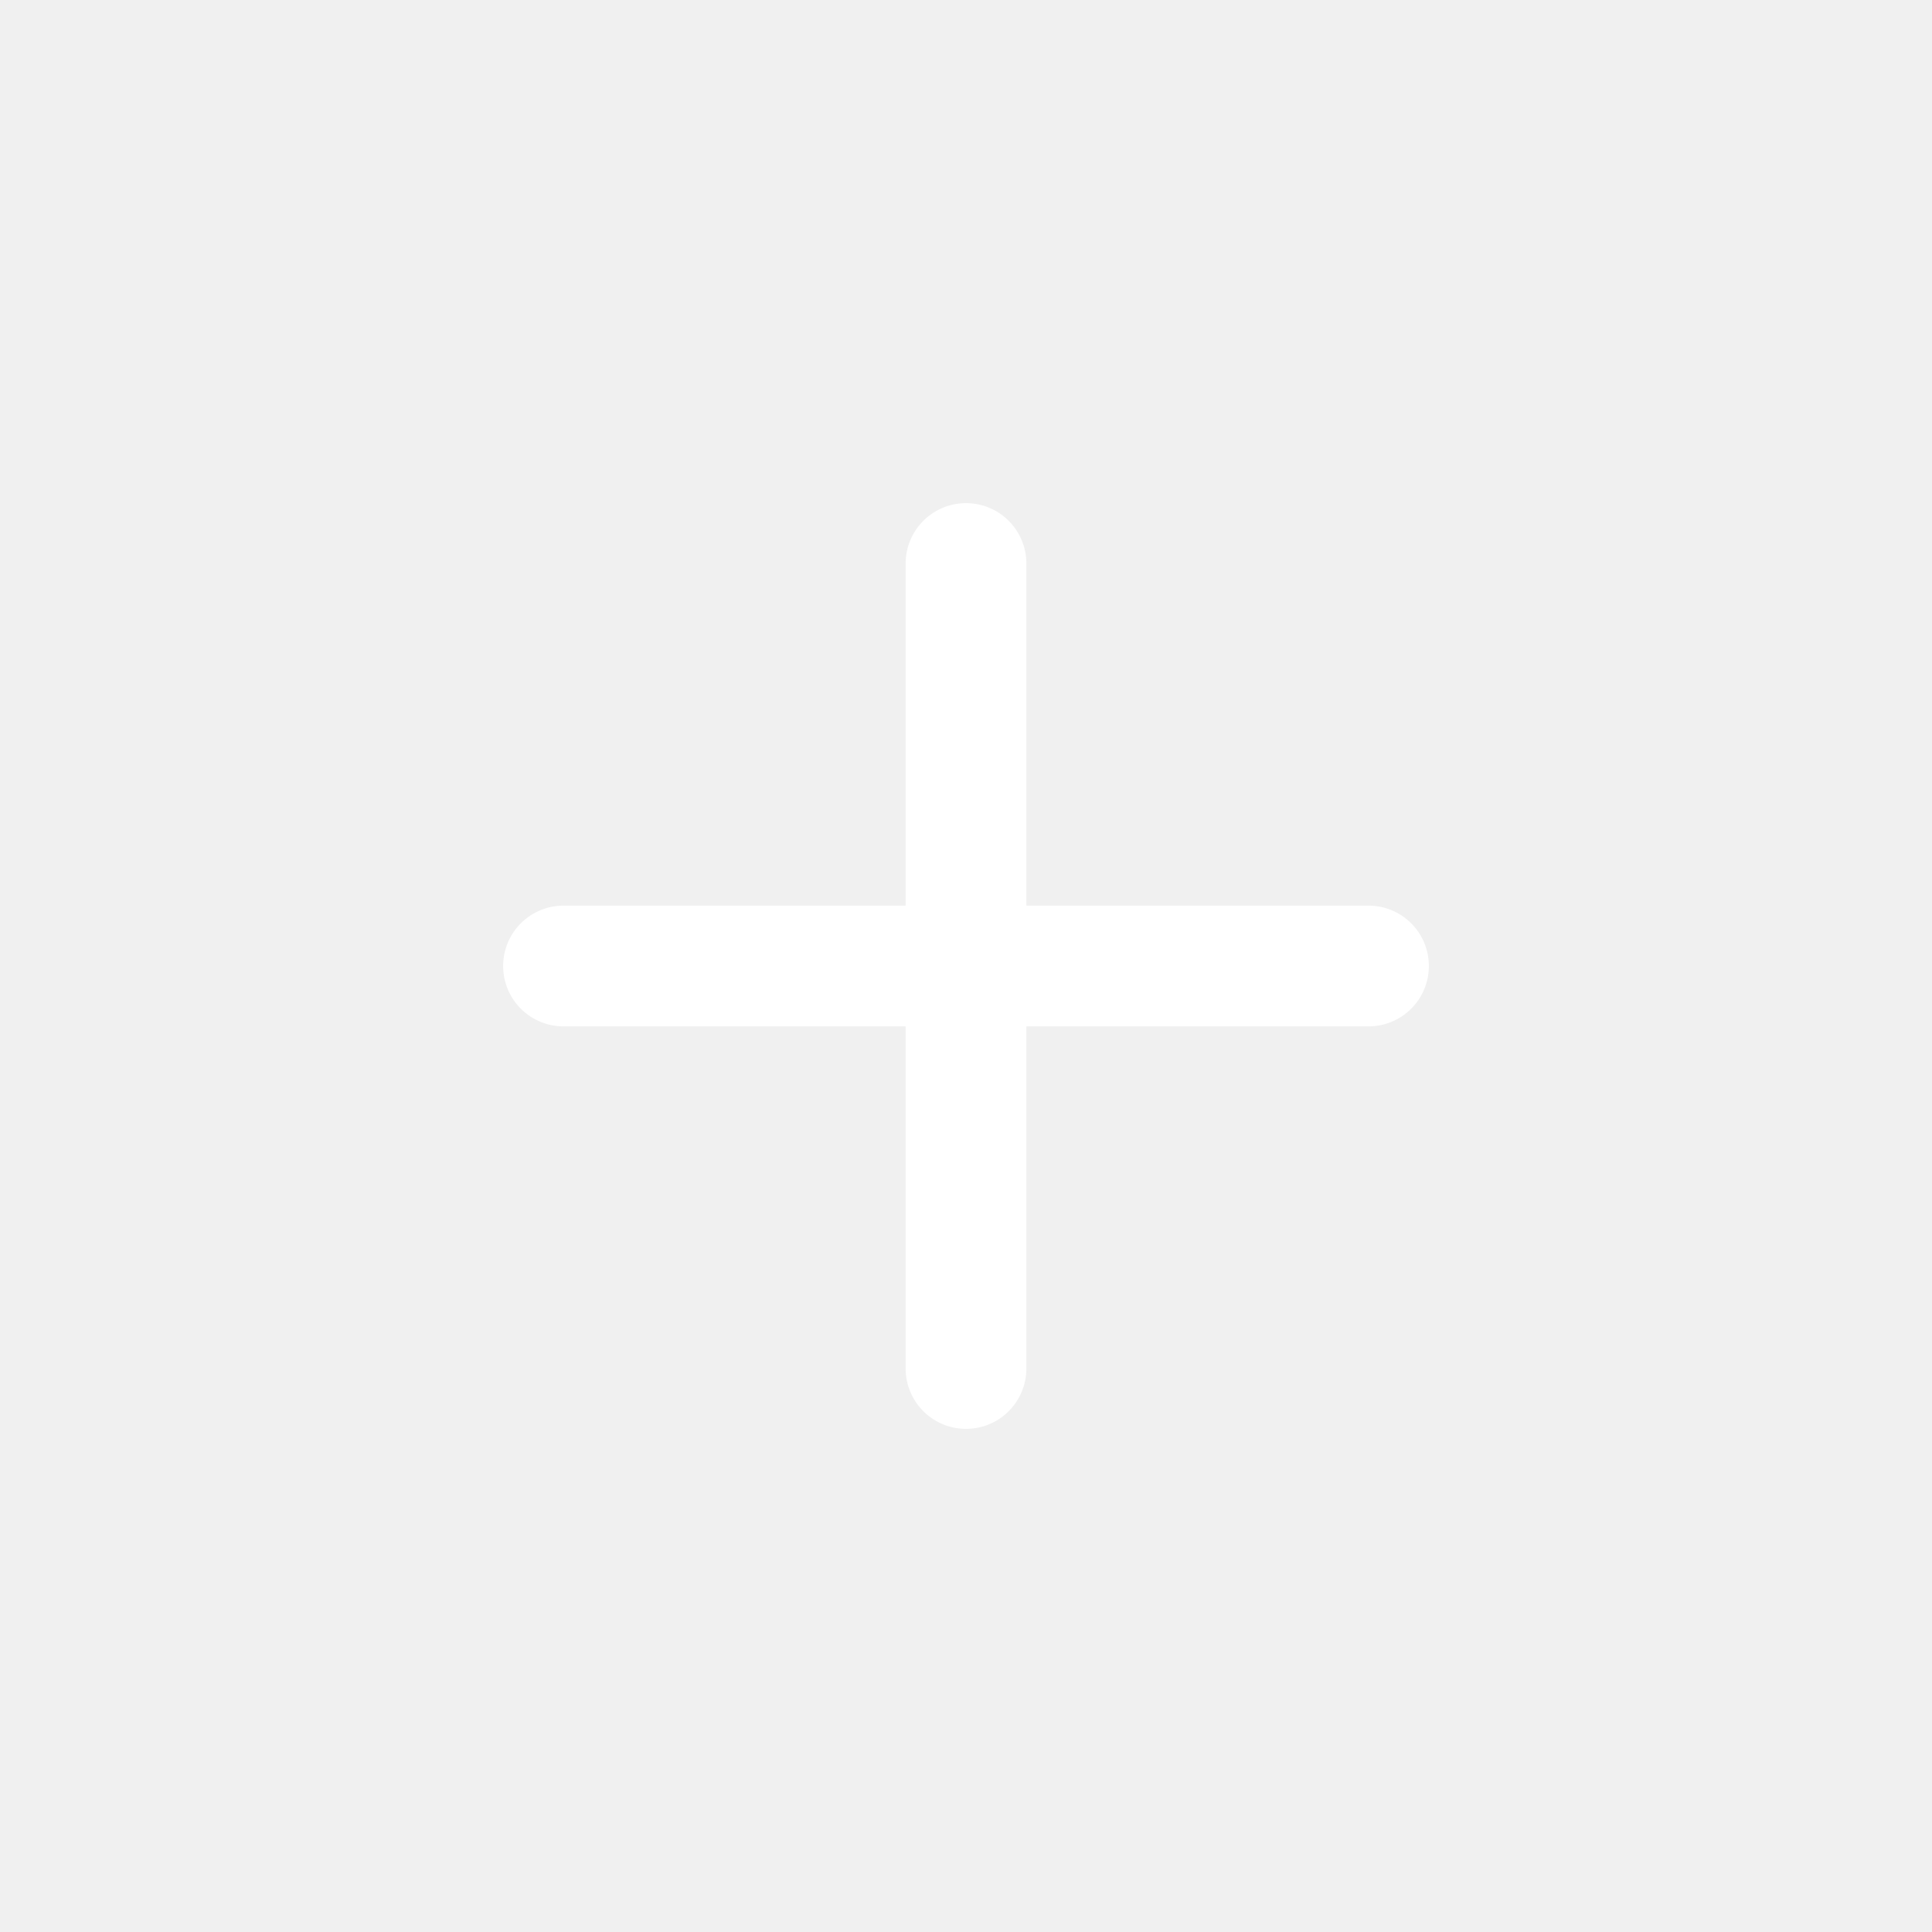
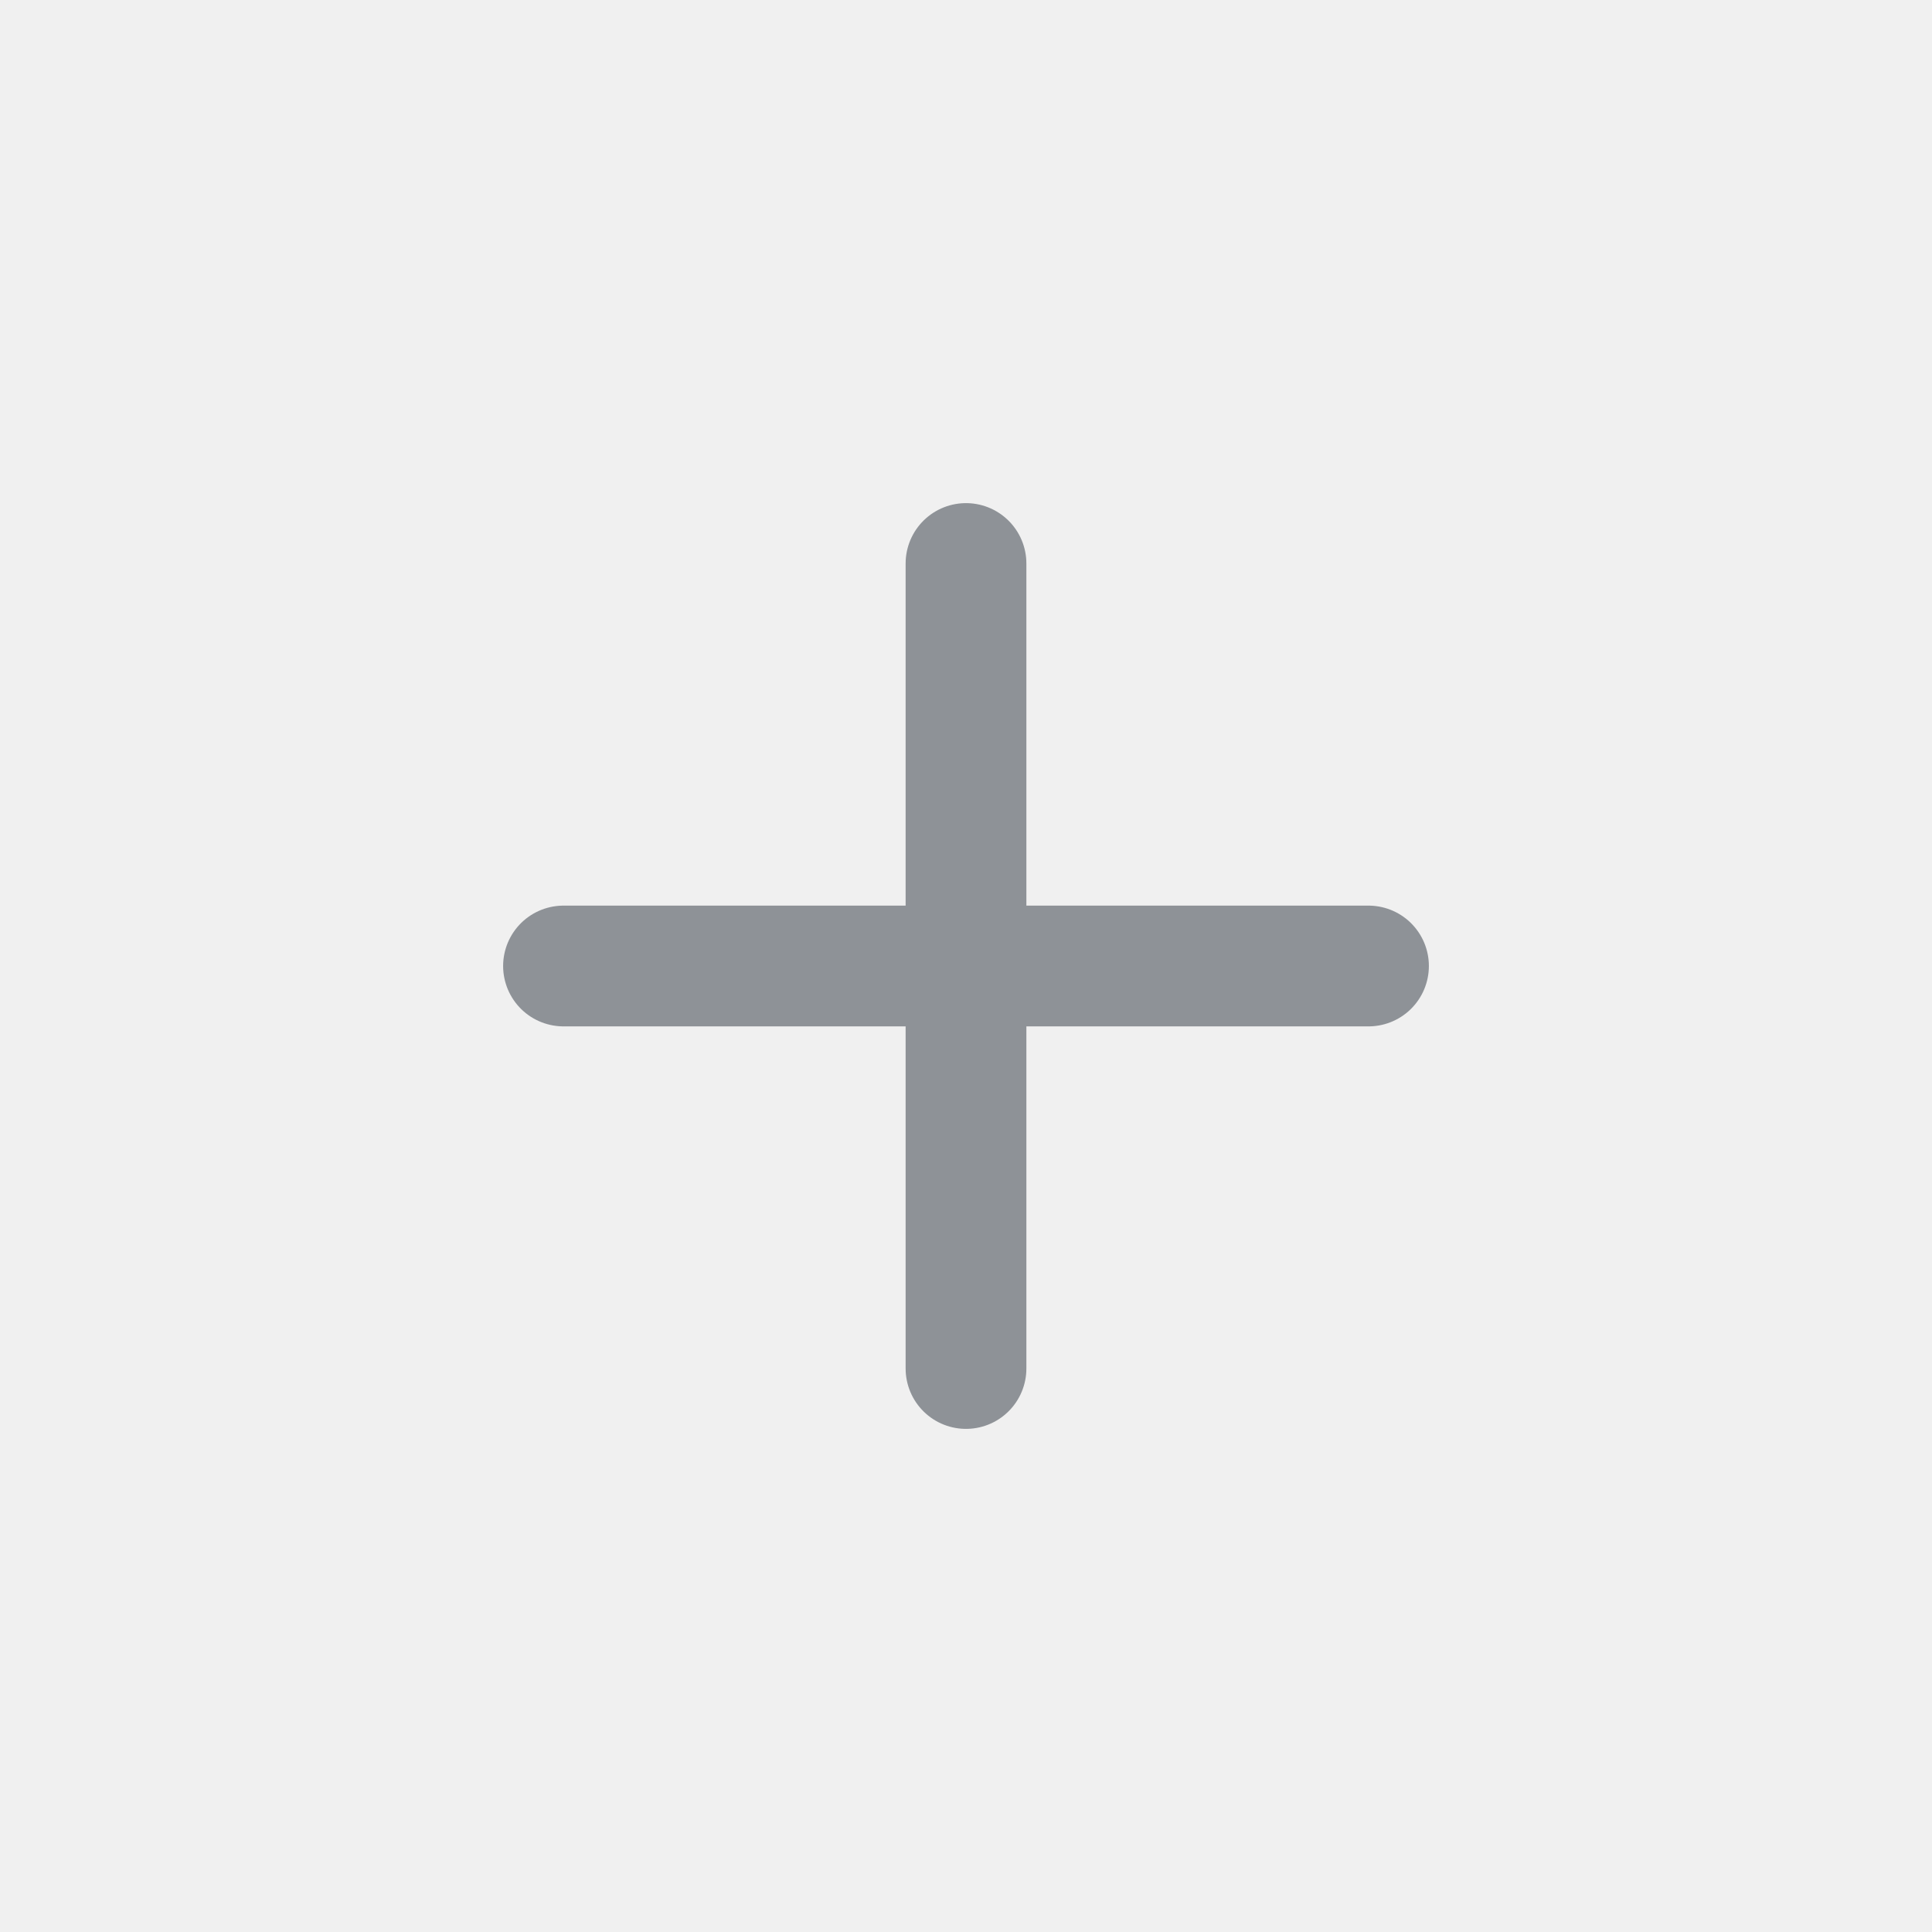
<svg xmlns="http://www.w3.org/2000/svg" width="24" height="24" viewBox="0 0 24 24" fill="none">
-   <path d="M12 17V7" stroke="white" stroke-width="1.5" stroke-linecap="round" />
-   <path d="M7 12L17 12" stroke="white" stroke-width="1.5" stroke-linecap="round" />
+   <path d="M12 17V7" stroke="#8E9297" stroke-width="1.5" stroke-linecap="round" />
+   <path d="M7 12L17 12" stroke="#8E9297" stroke-width="1.5" stroke-linecap="round" />
</svg>
